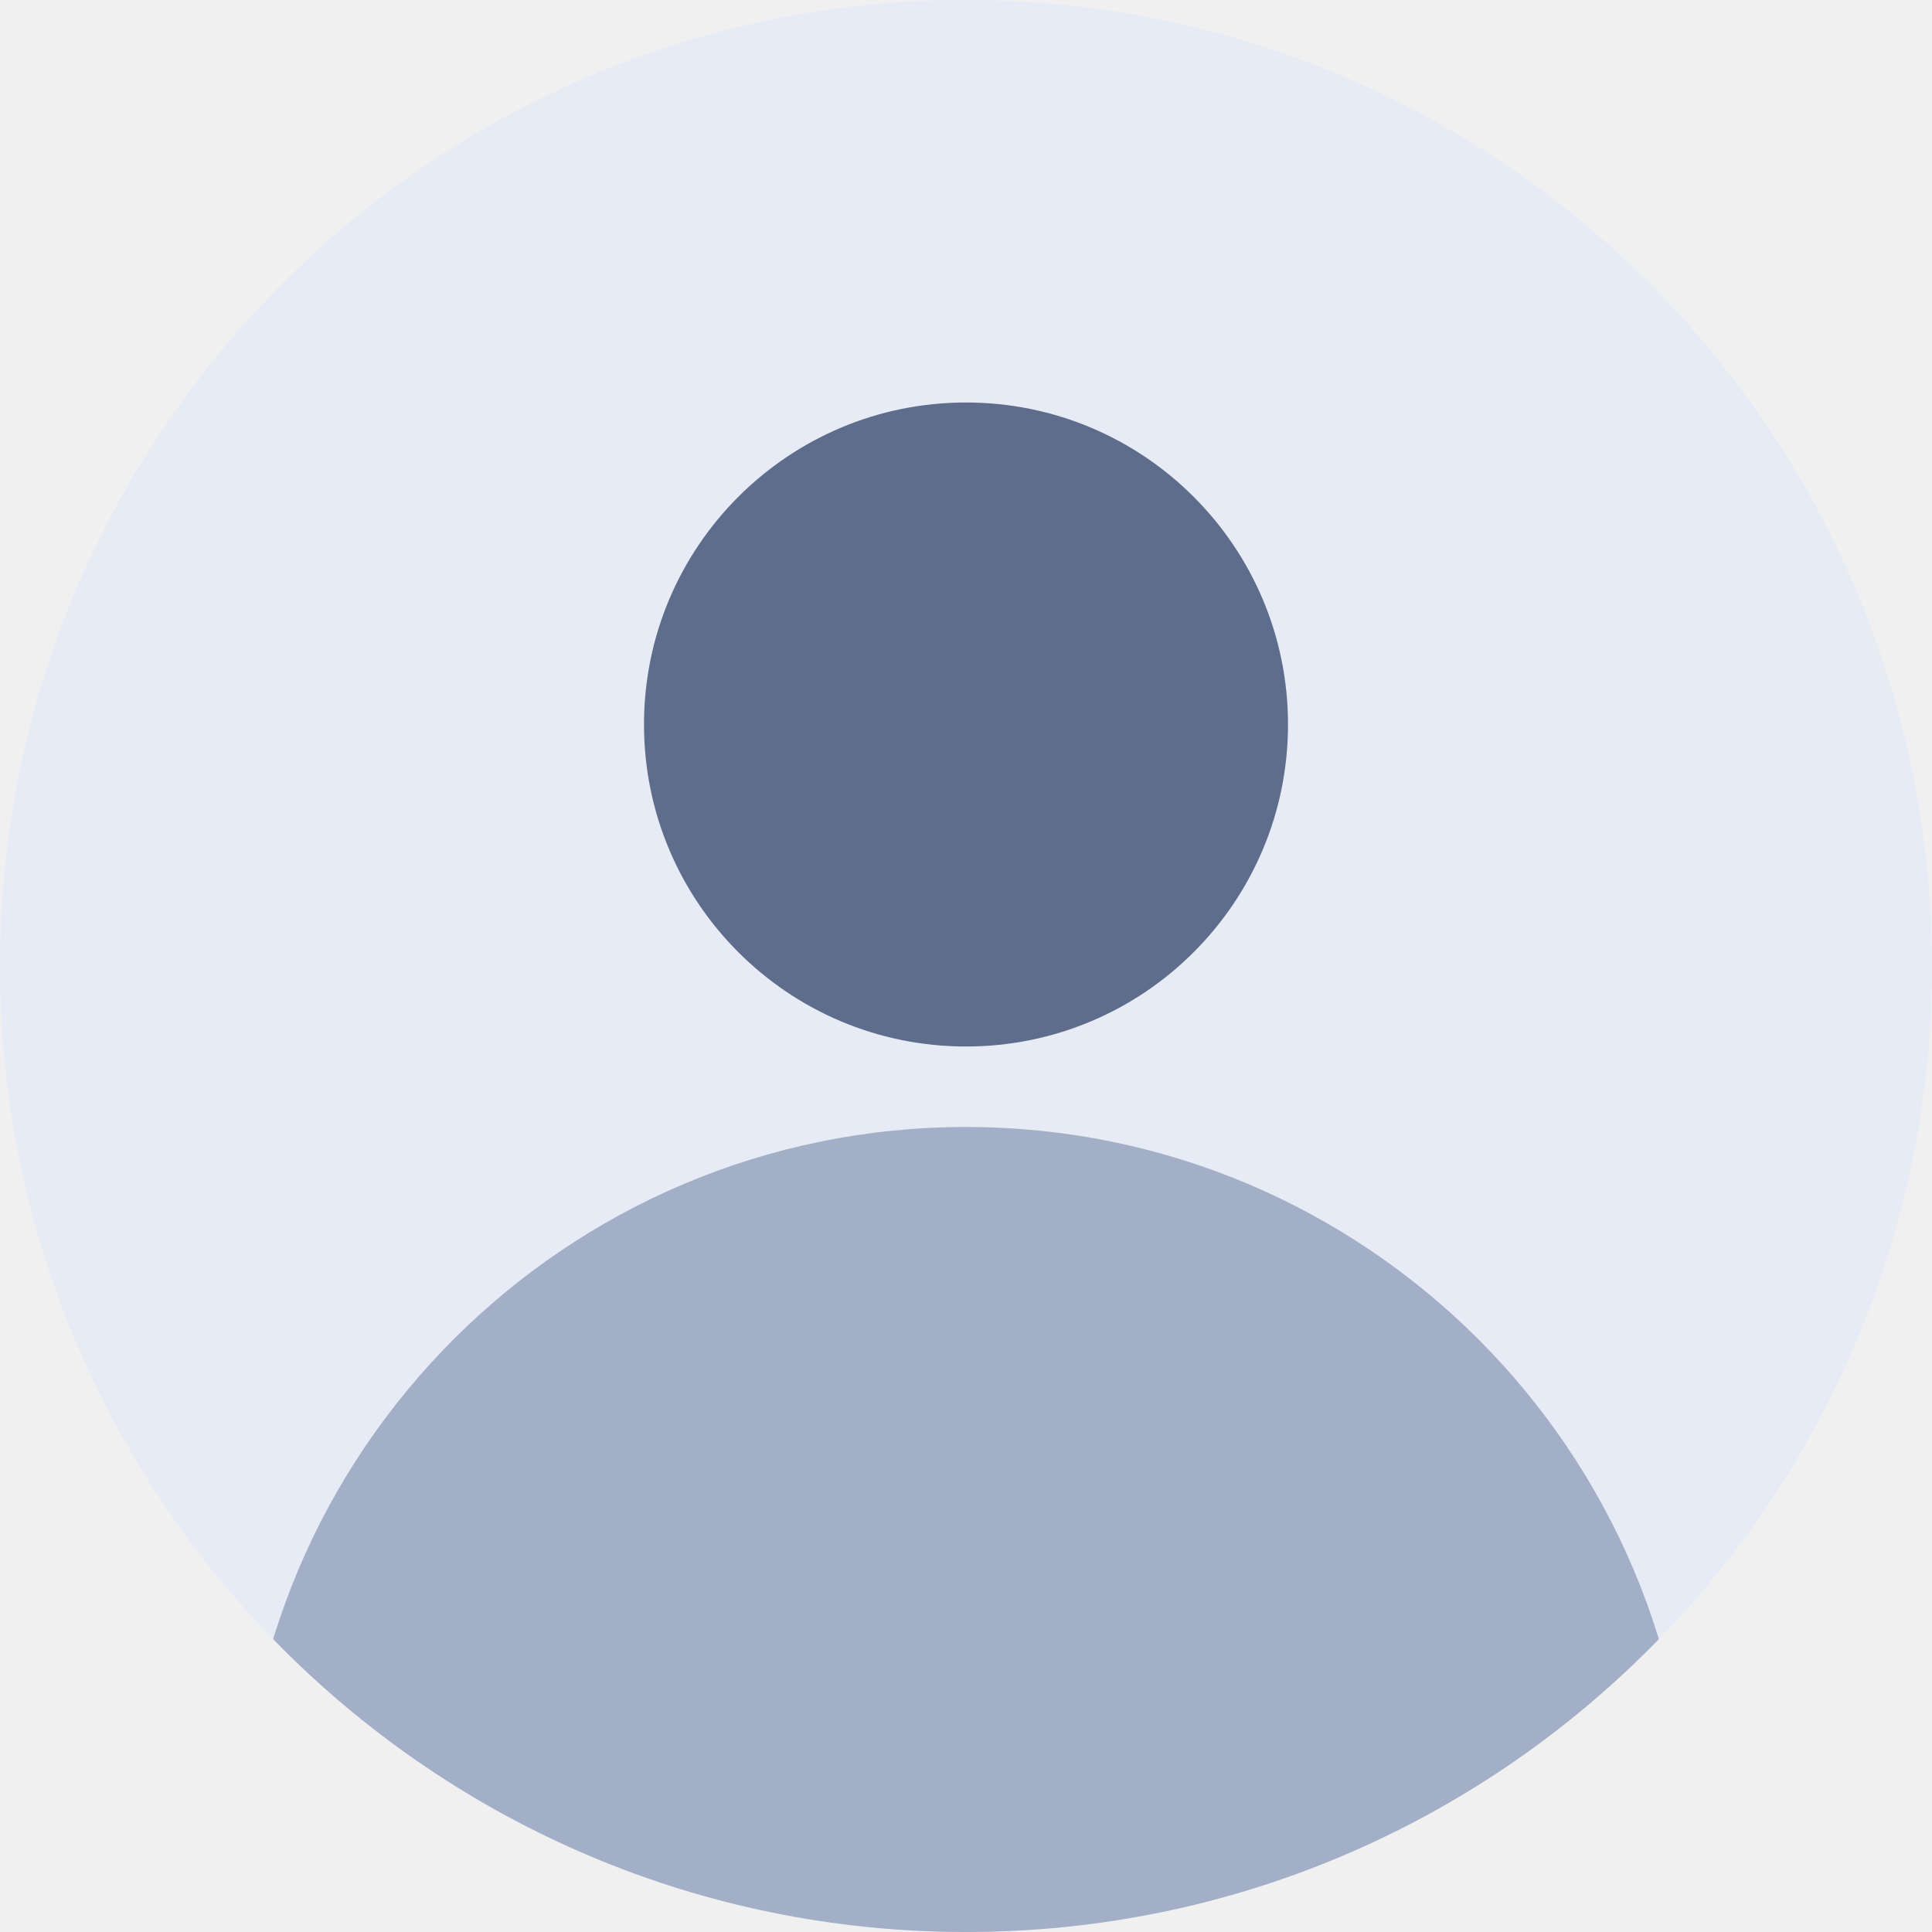
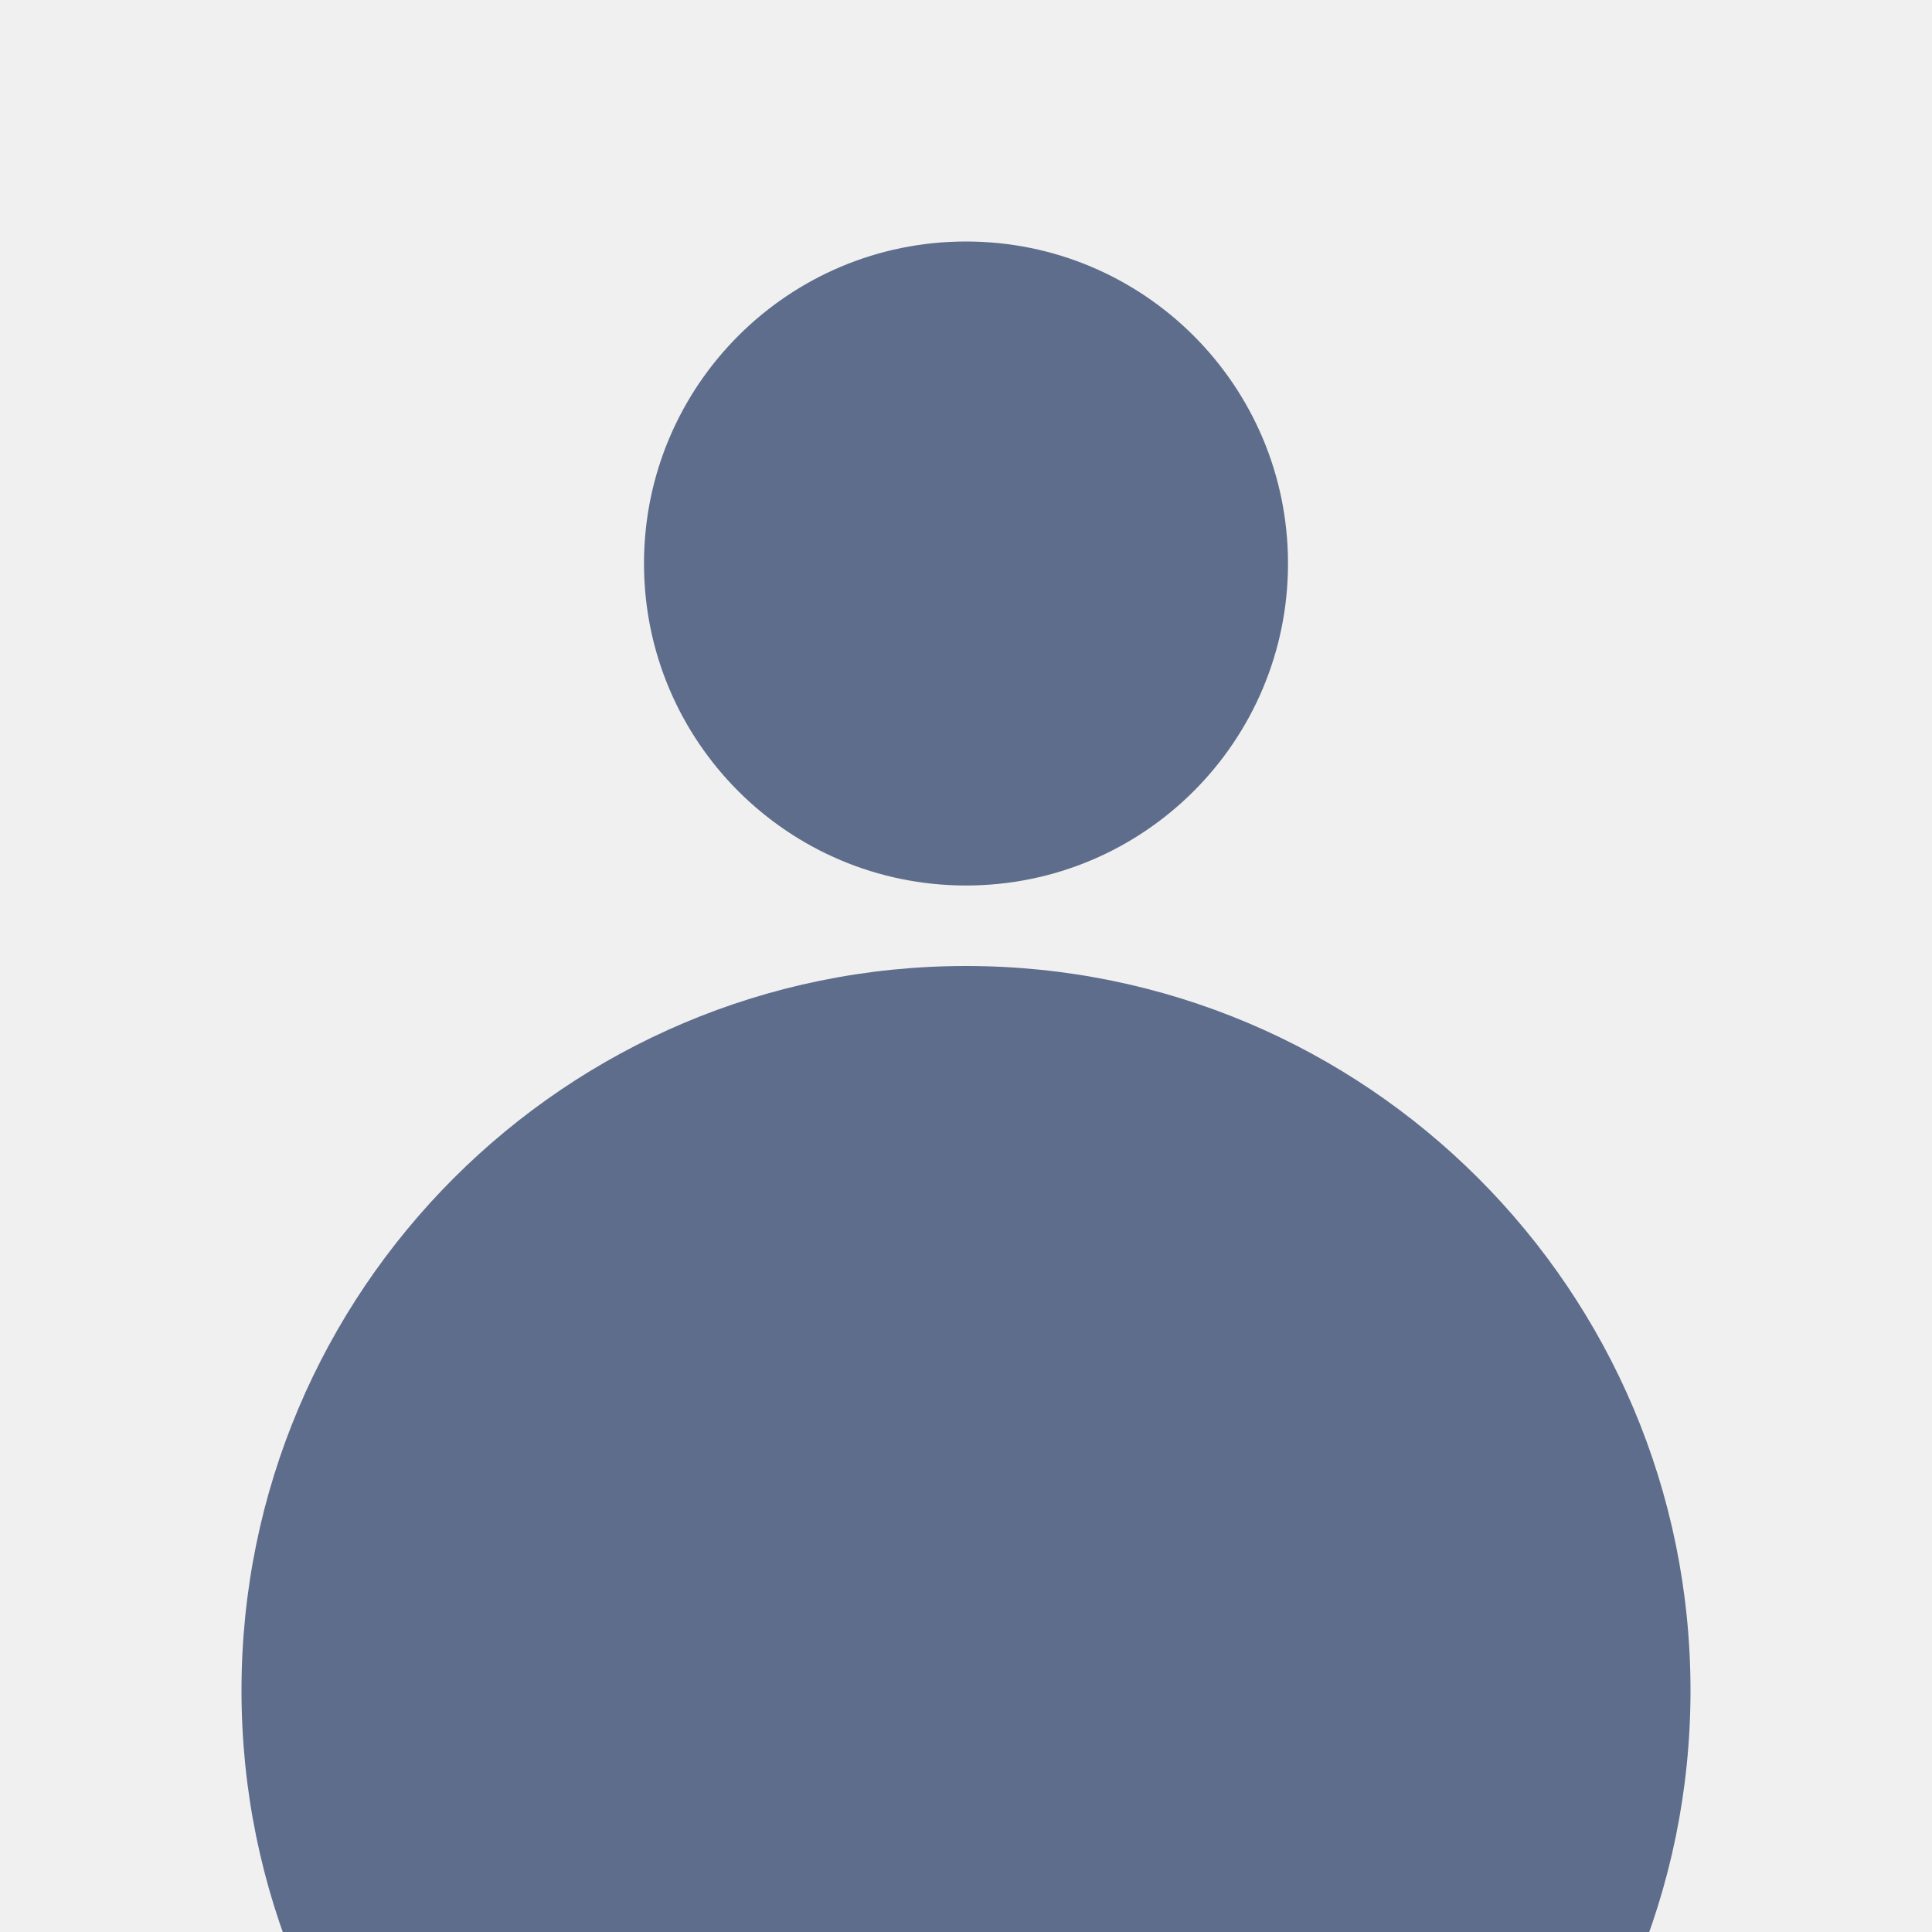
- <svg xmlns="http://www.w3.org/2000/svg" xmlns:xlink="http://www.w3.org/1999/xlink" width="48" height="48" viewBox="0 0 48 48">
-   <defs>
-     <circle id="a" cx="24" cy="24" r="24" />
-   </defs>
-   <g fill="none" fill-rule="evenodd">
-     <mask id="b" fill="#fff">
-       <use xlink:href="#a" />
-     </mask>
-     <use fill="#E6EBF5" xlink:href="#a" />
-     <circle cx="24" cy="18" r="8" fill="#5D6D8B" mask="url(#b)" />
-     <circle cx="24" cy="46" r="18" fill="#A3AFC6" mask="url(#b)" />
+ <svg xmlns="http://www.w3.org/2000/svg" width="24" height="24" viewBox="0 0 24 24">
+   <g fill="#5D6D8B" fill-rule="evenodd" transform="translate(0 3)">
+     <circle cx="12" cy="4" r="4" />
+     <circle cx="12" cy="18" r="9" />
  </g>
</svg>
